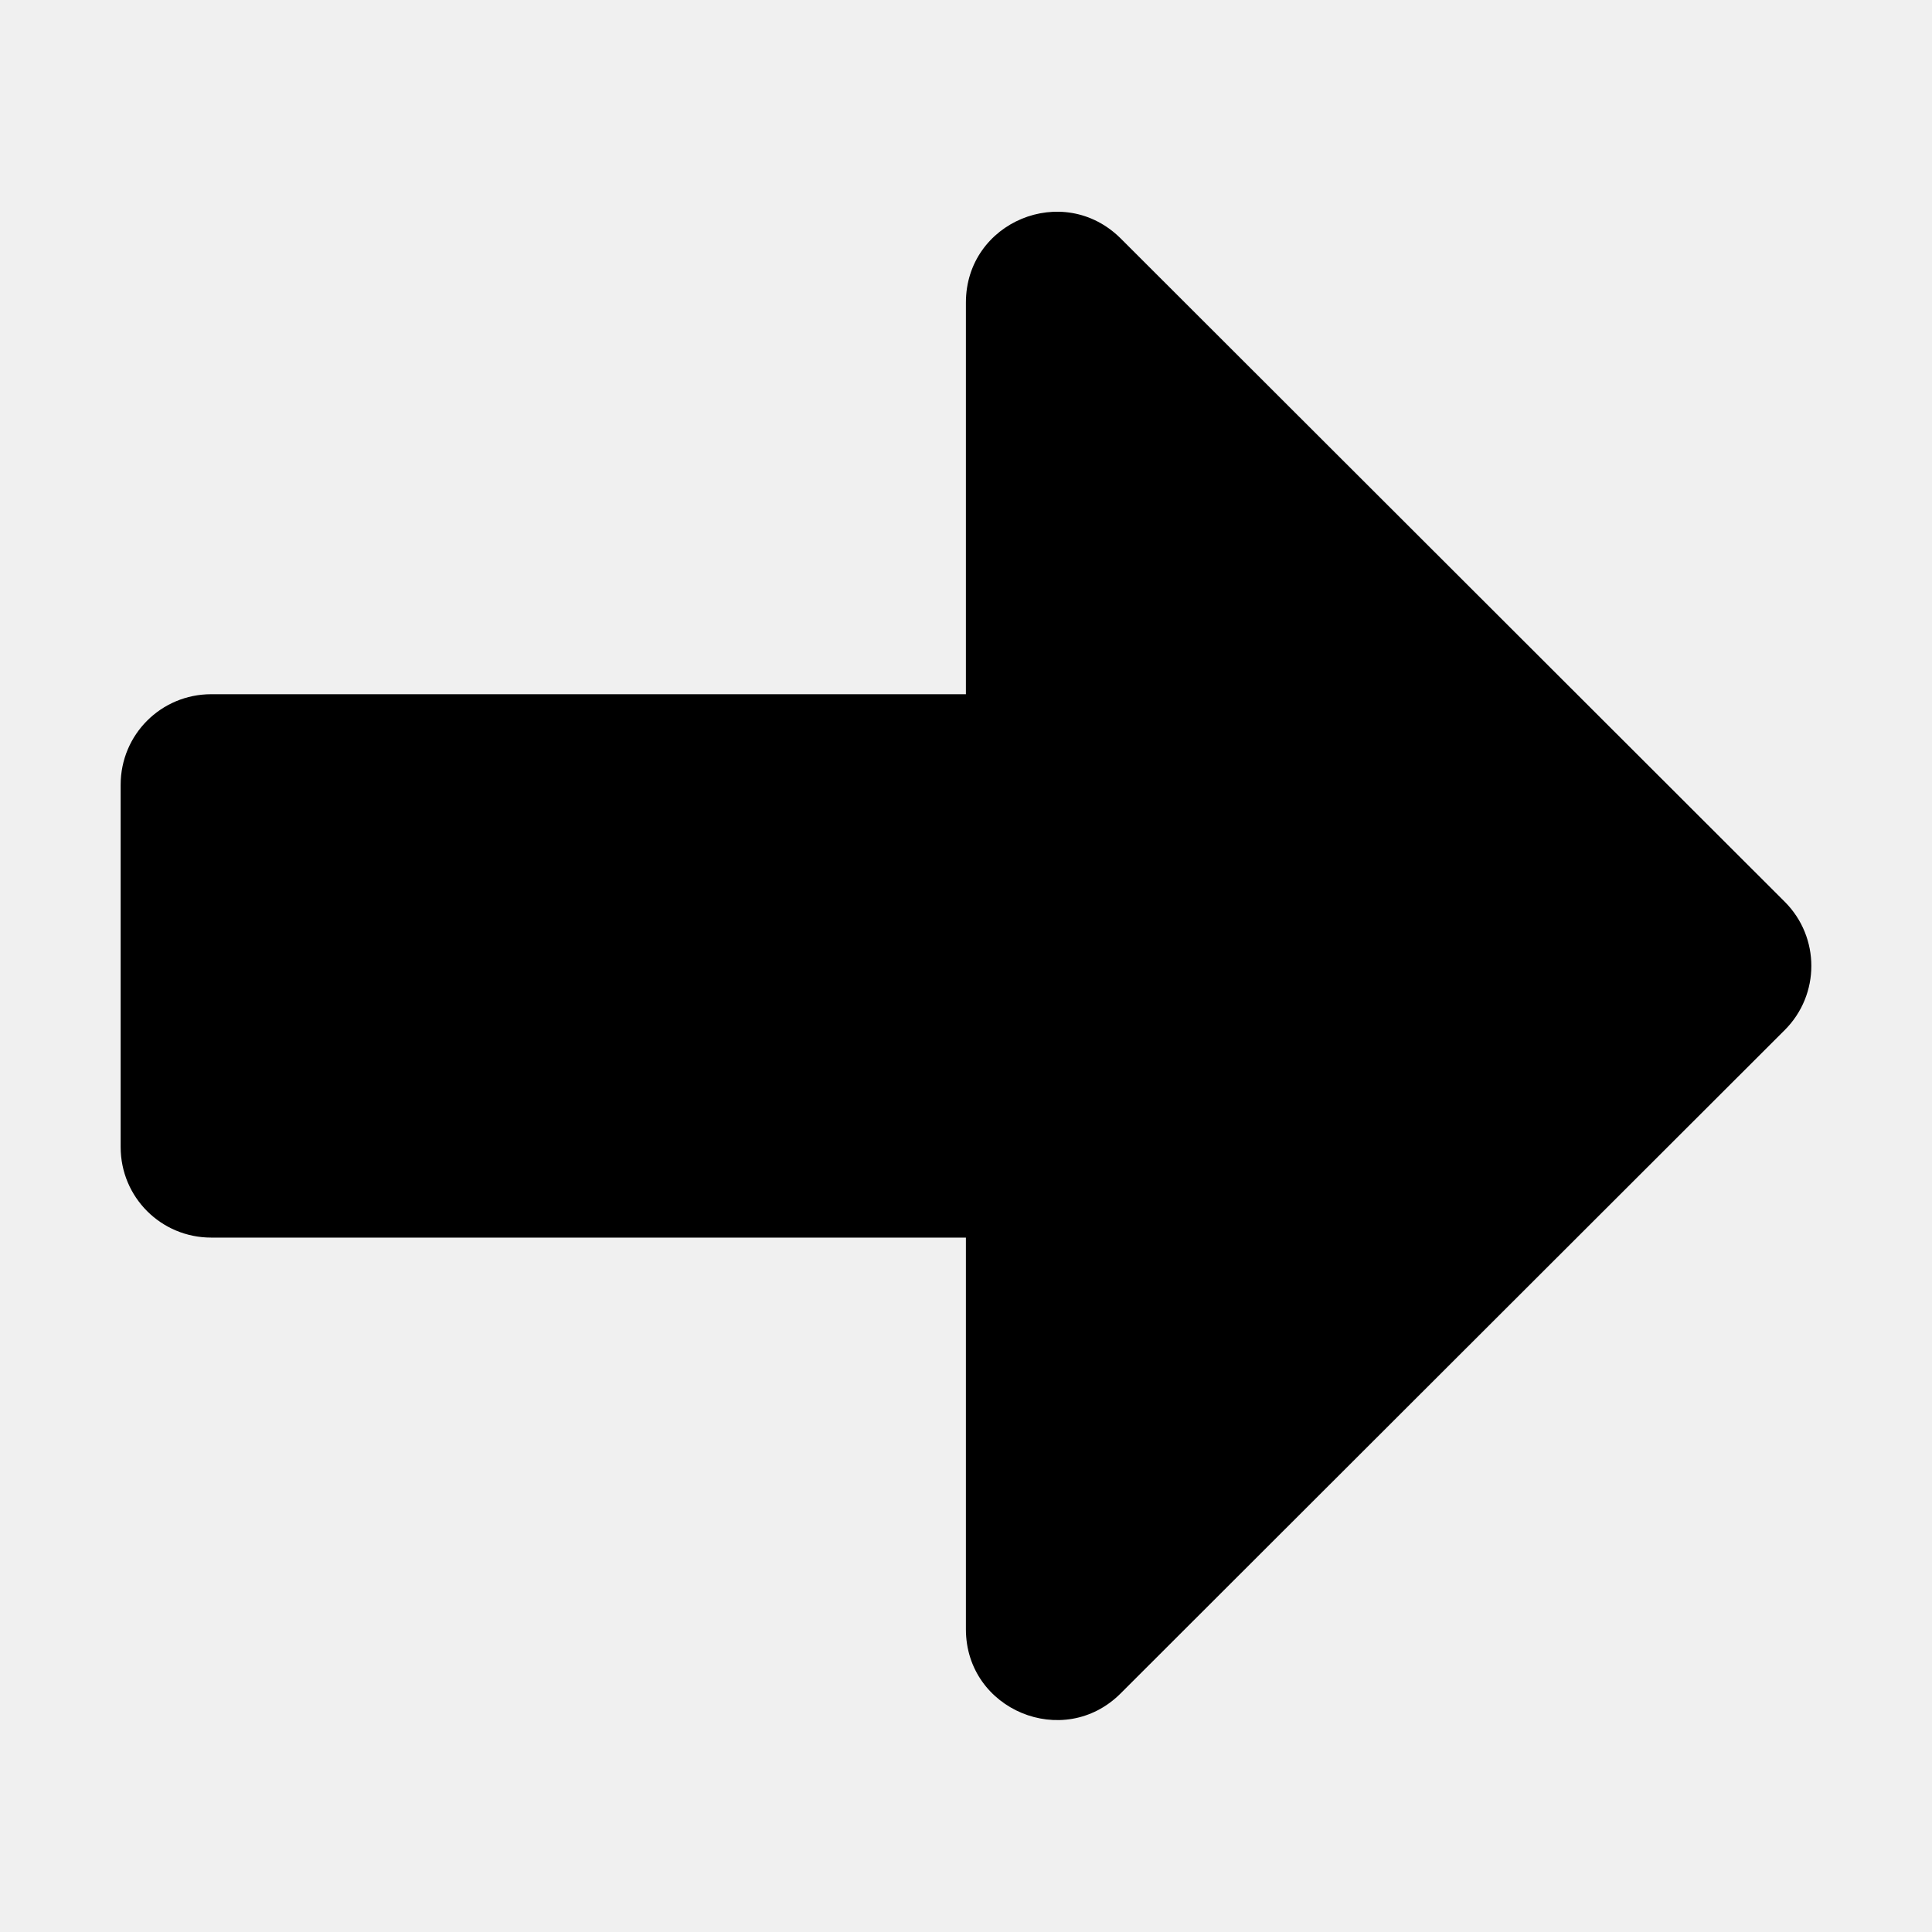
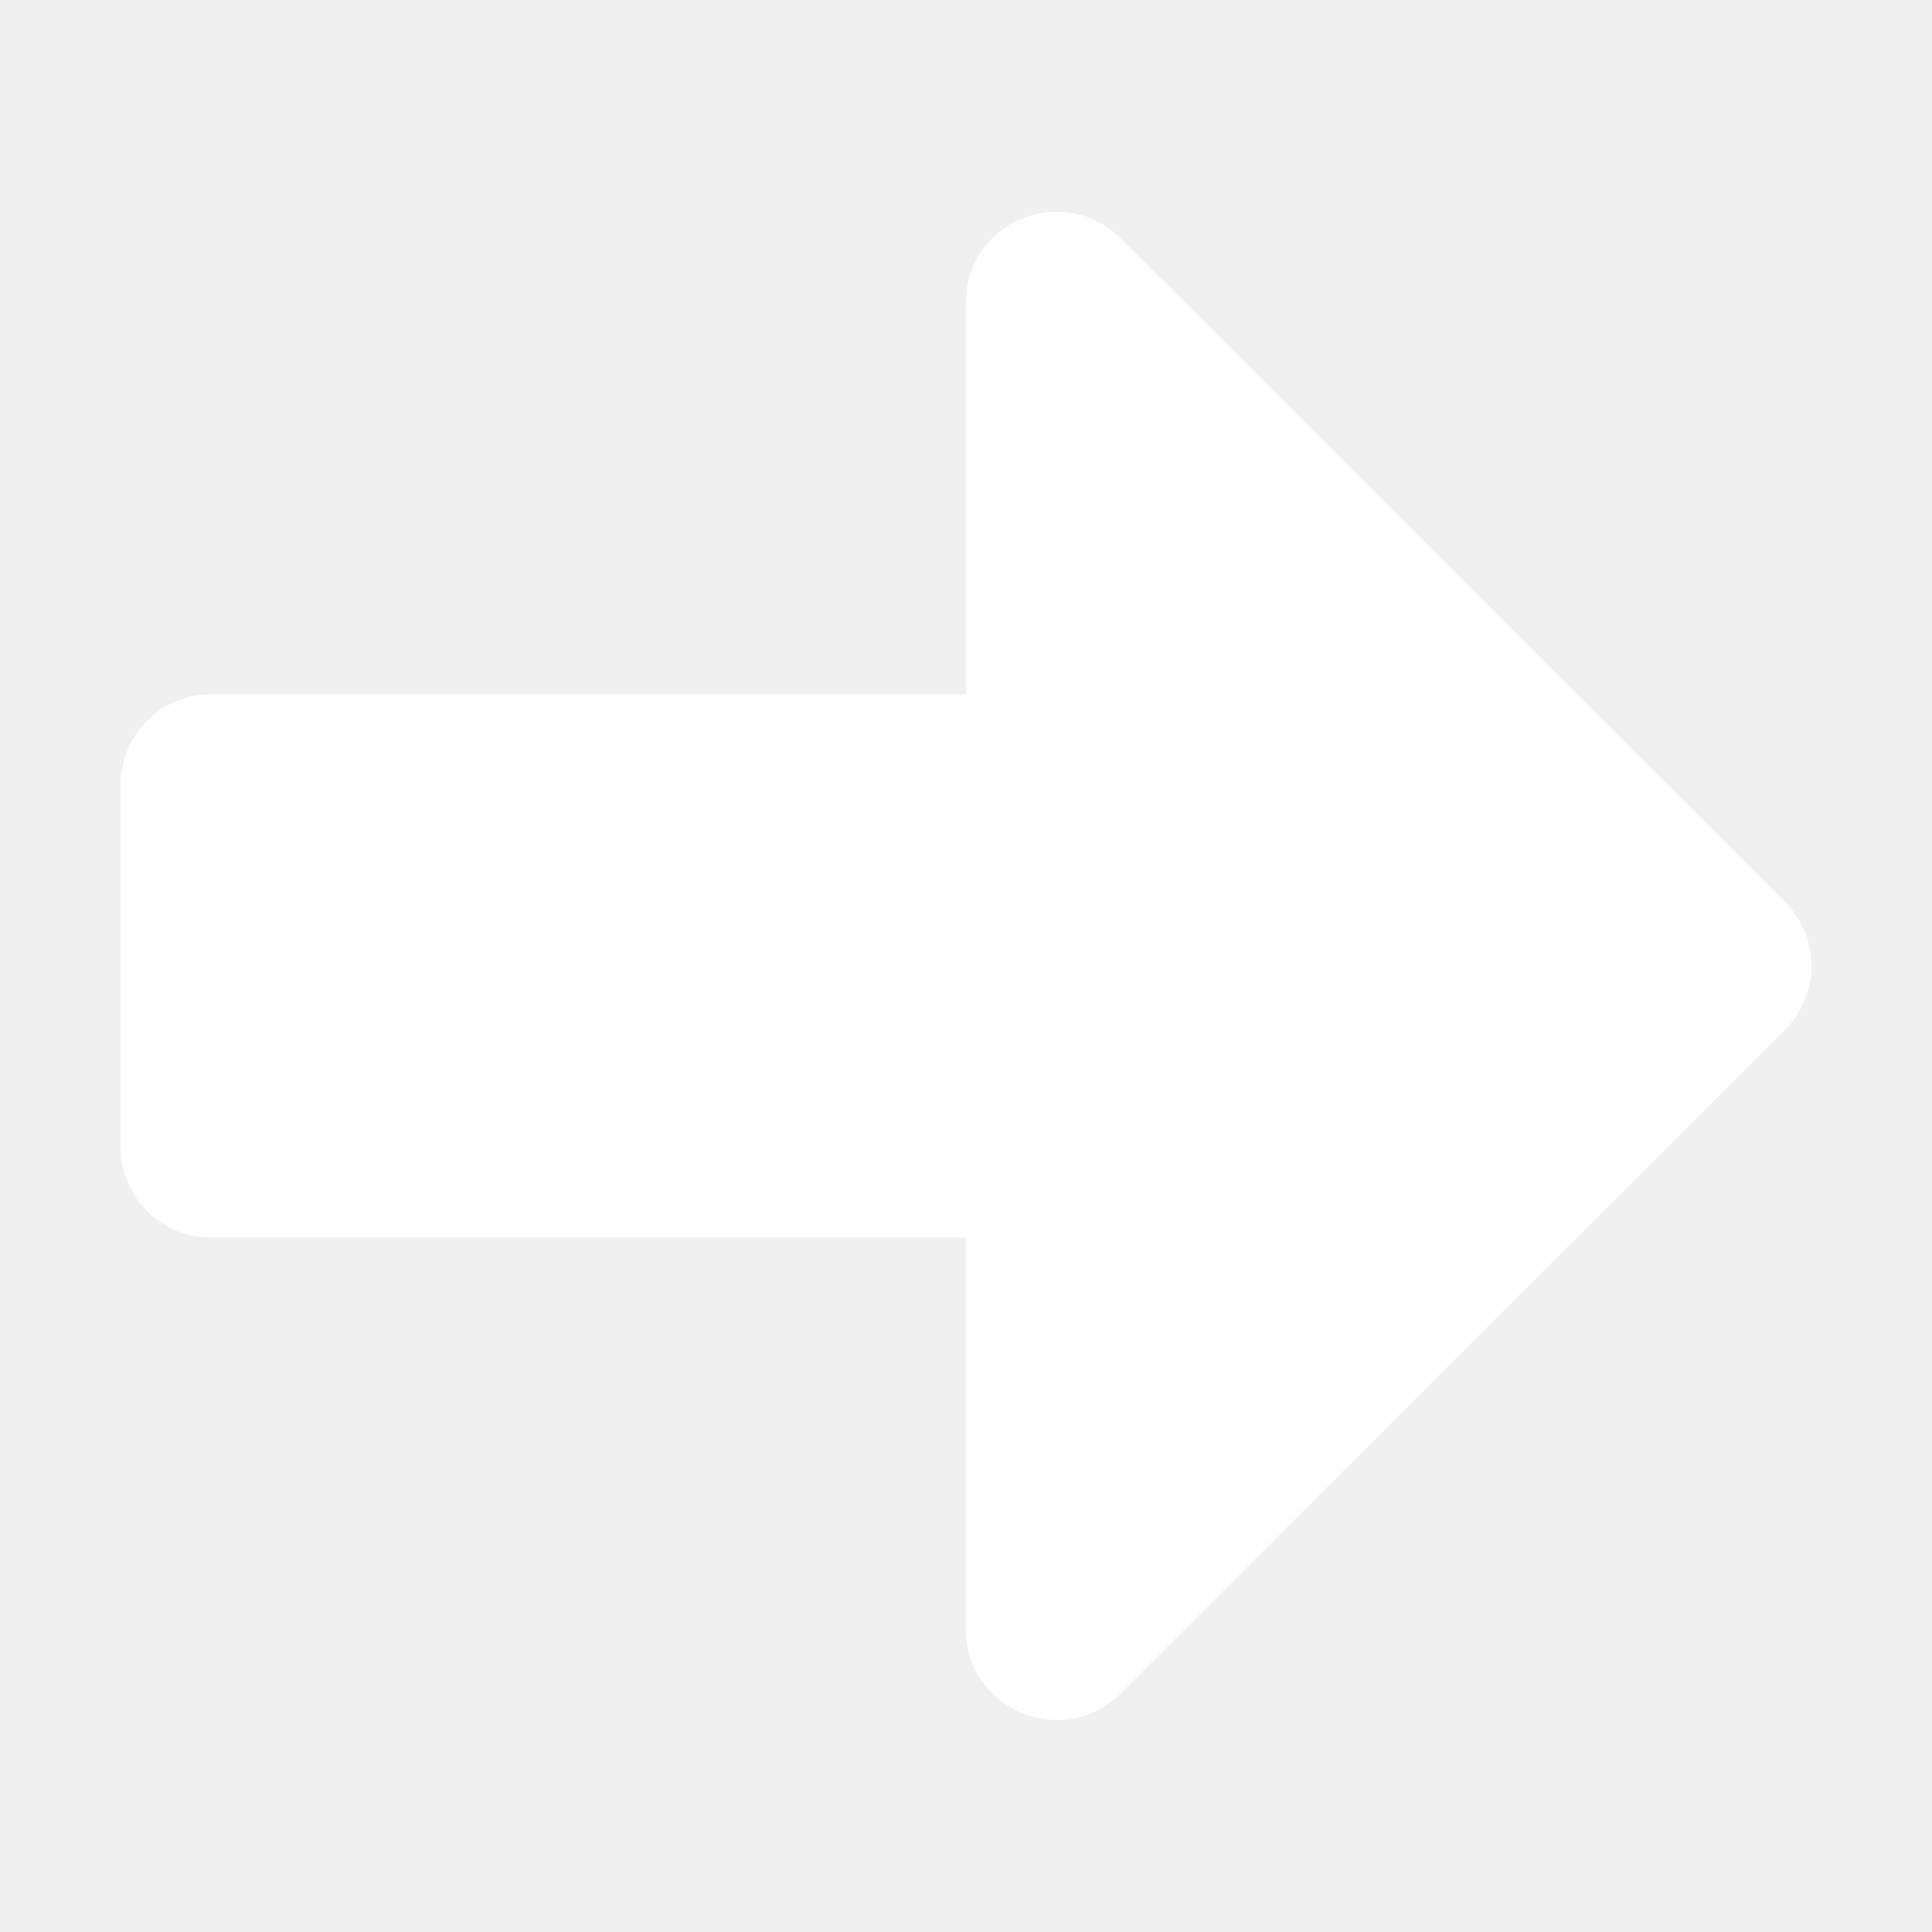
<svg xmlns="http://www.w3.org/2000/svg" version="1.1" id="Layer_1" focusable="false" x="0px" y="0px" width="1024px" height="1024px" viewBox="0 0 1024 1024" enable-background="new 0 0 1024 1024" xml:space="preserve">
-   <path d="M63.95,607.95v-192c0-26.6,21.4-48,48-48h400v-207.6c0-42.8,51.6-64.2,82-34l352,351.6c18.8,18.8,18.8,49.2,0,68l-352,351.6  c-30.2,30.2-82,8.801-82-34v-207.6h-400C85.351,655.95,63.95,634.55,63.95,607.95z" />
+   <path fill="#fff" d="M63.95,607.95v-192c0-26.6,21.4-48,48-48h400v-207.6c0-42.8,51.6-64.2,82-34l352,351.6c18.8,18.8,18.8,49.2,0,68l-352,351.6  c-30.2,30.2-82,8.801-82-34v-207.6h-400C85.351,655.95,63.95,634.55,63.95,607.95z" />
</svg>
